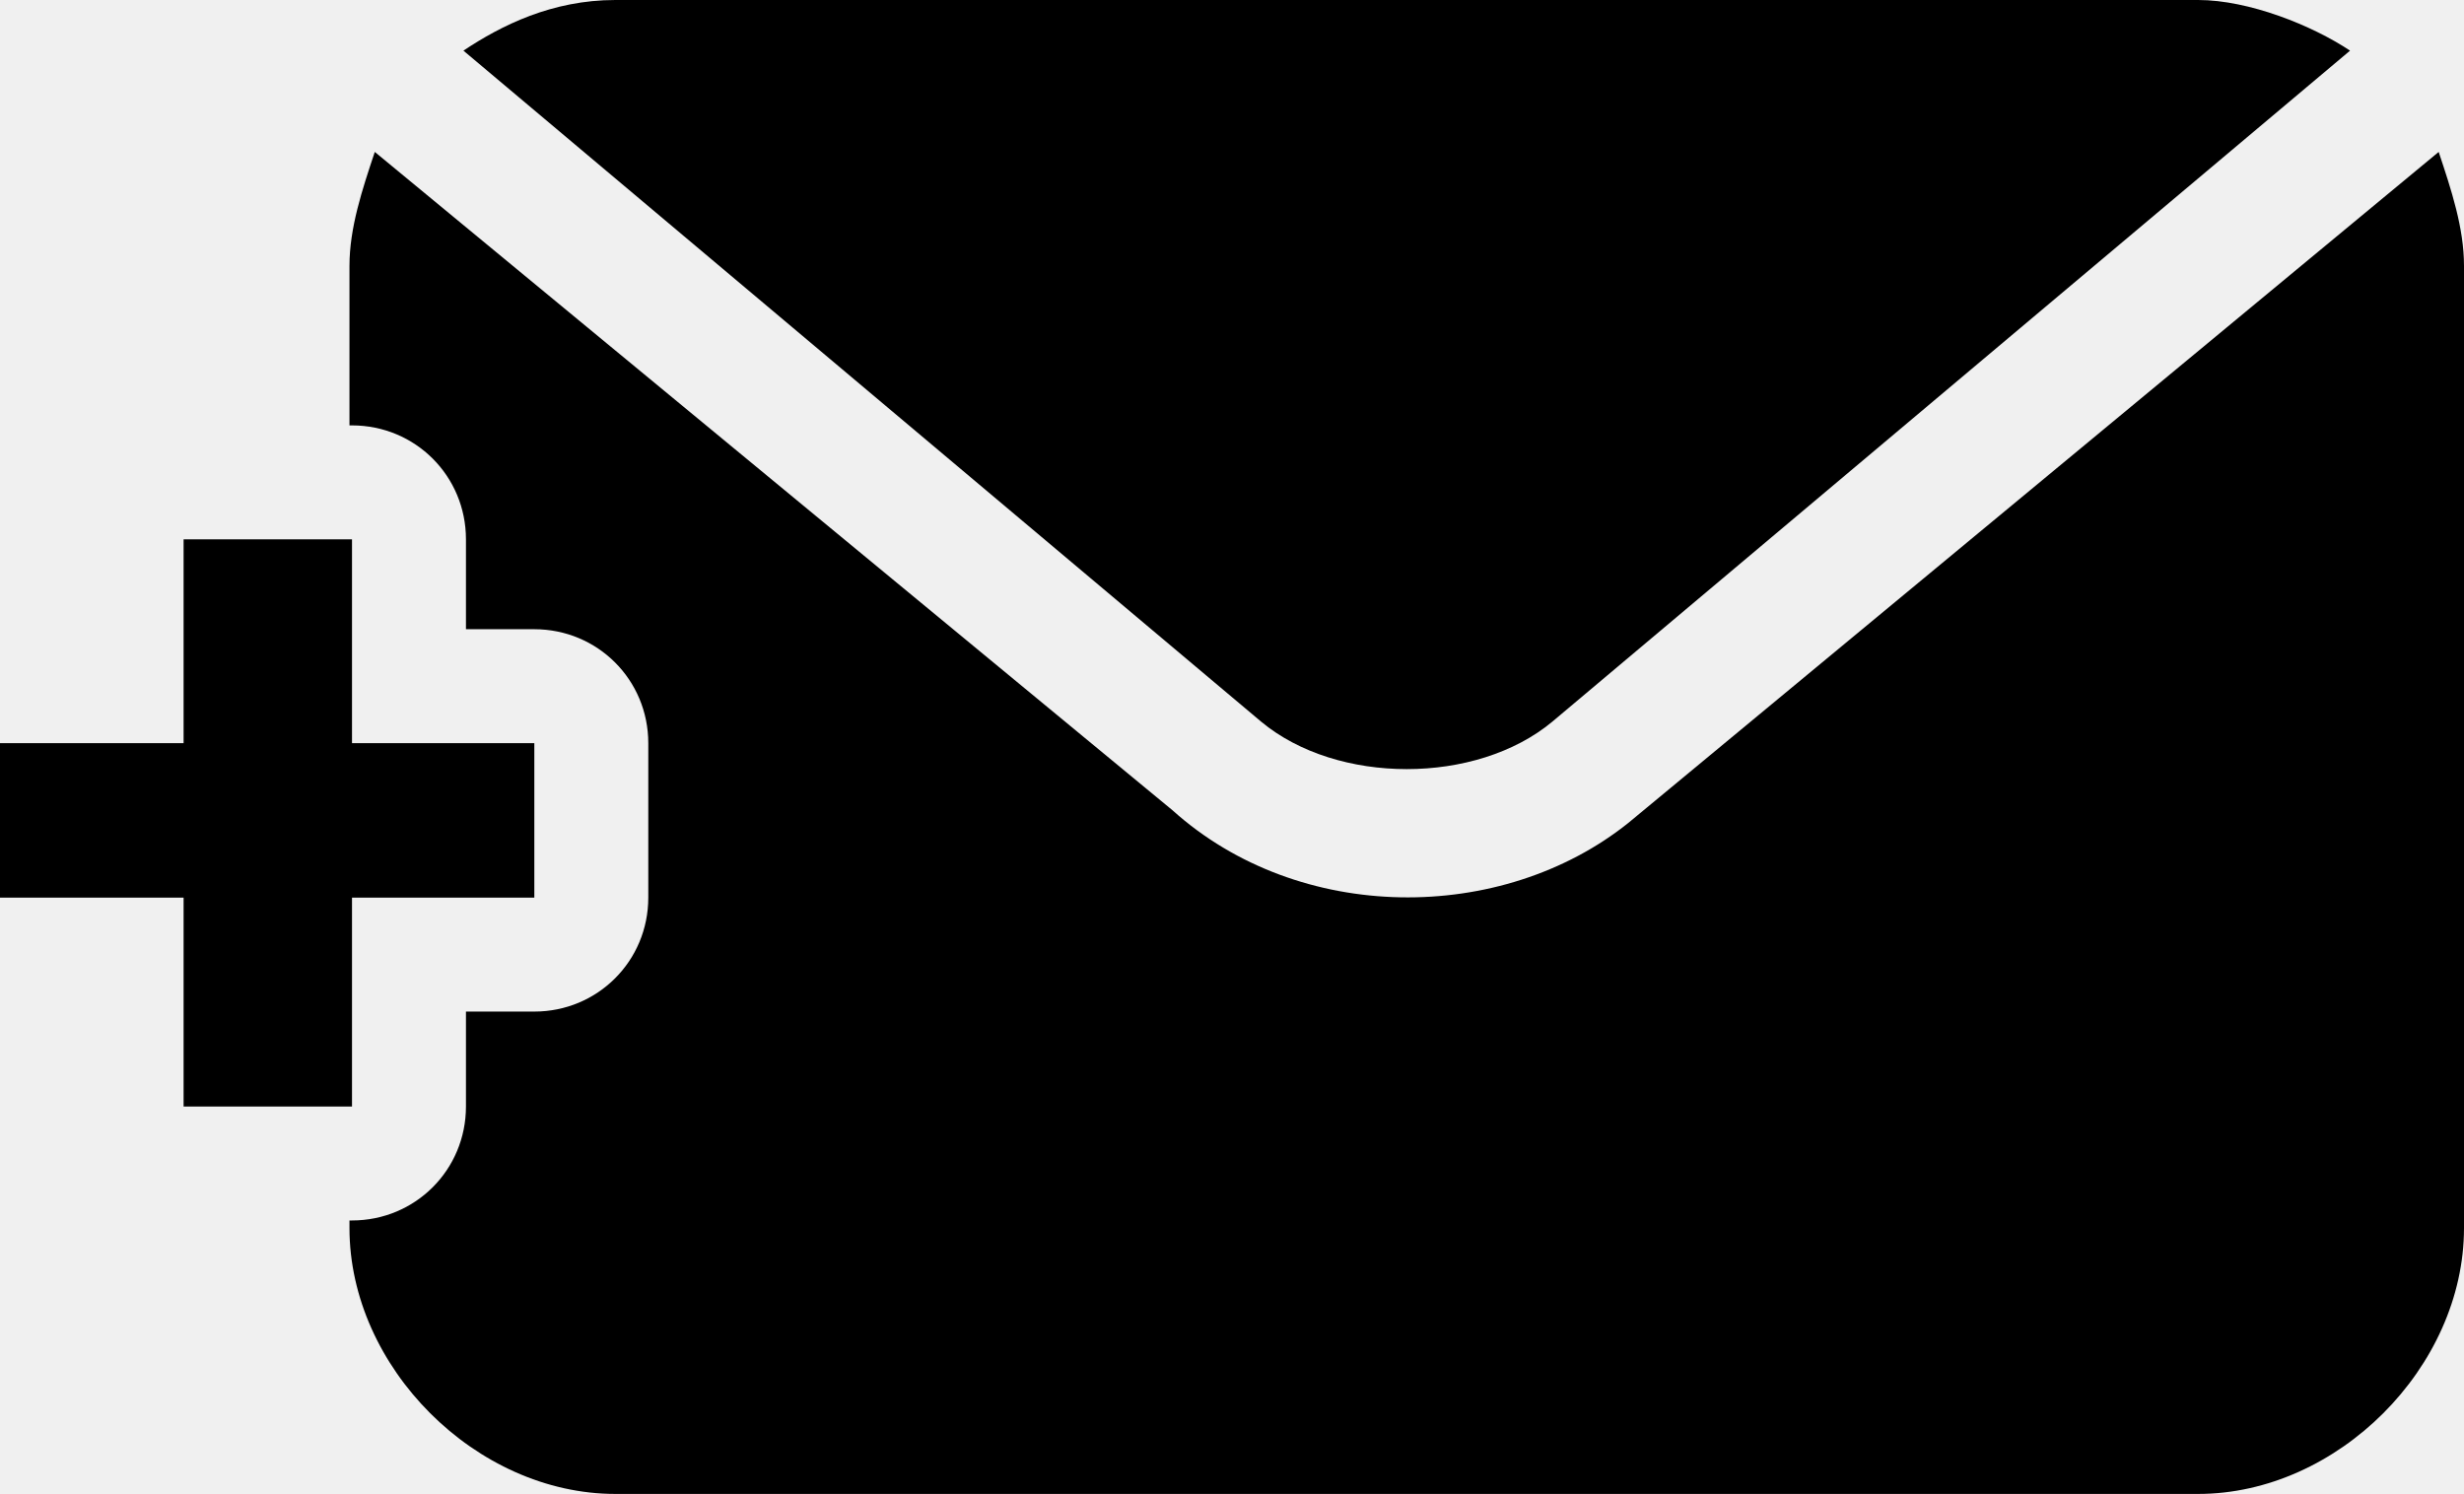
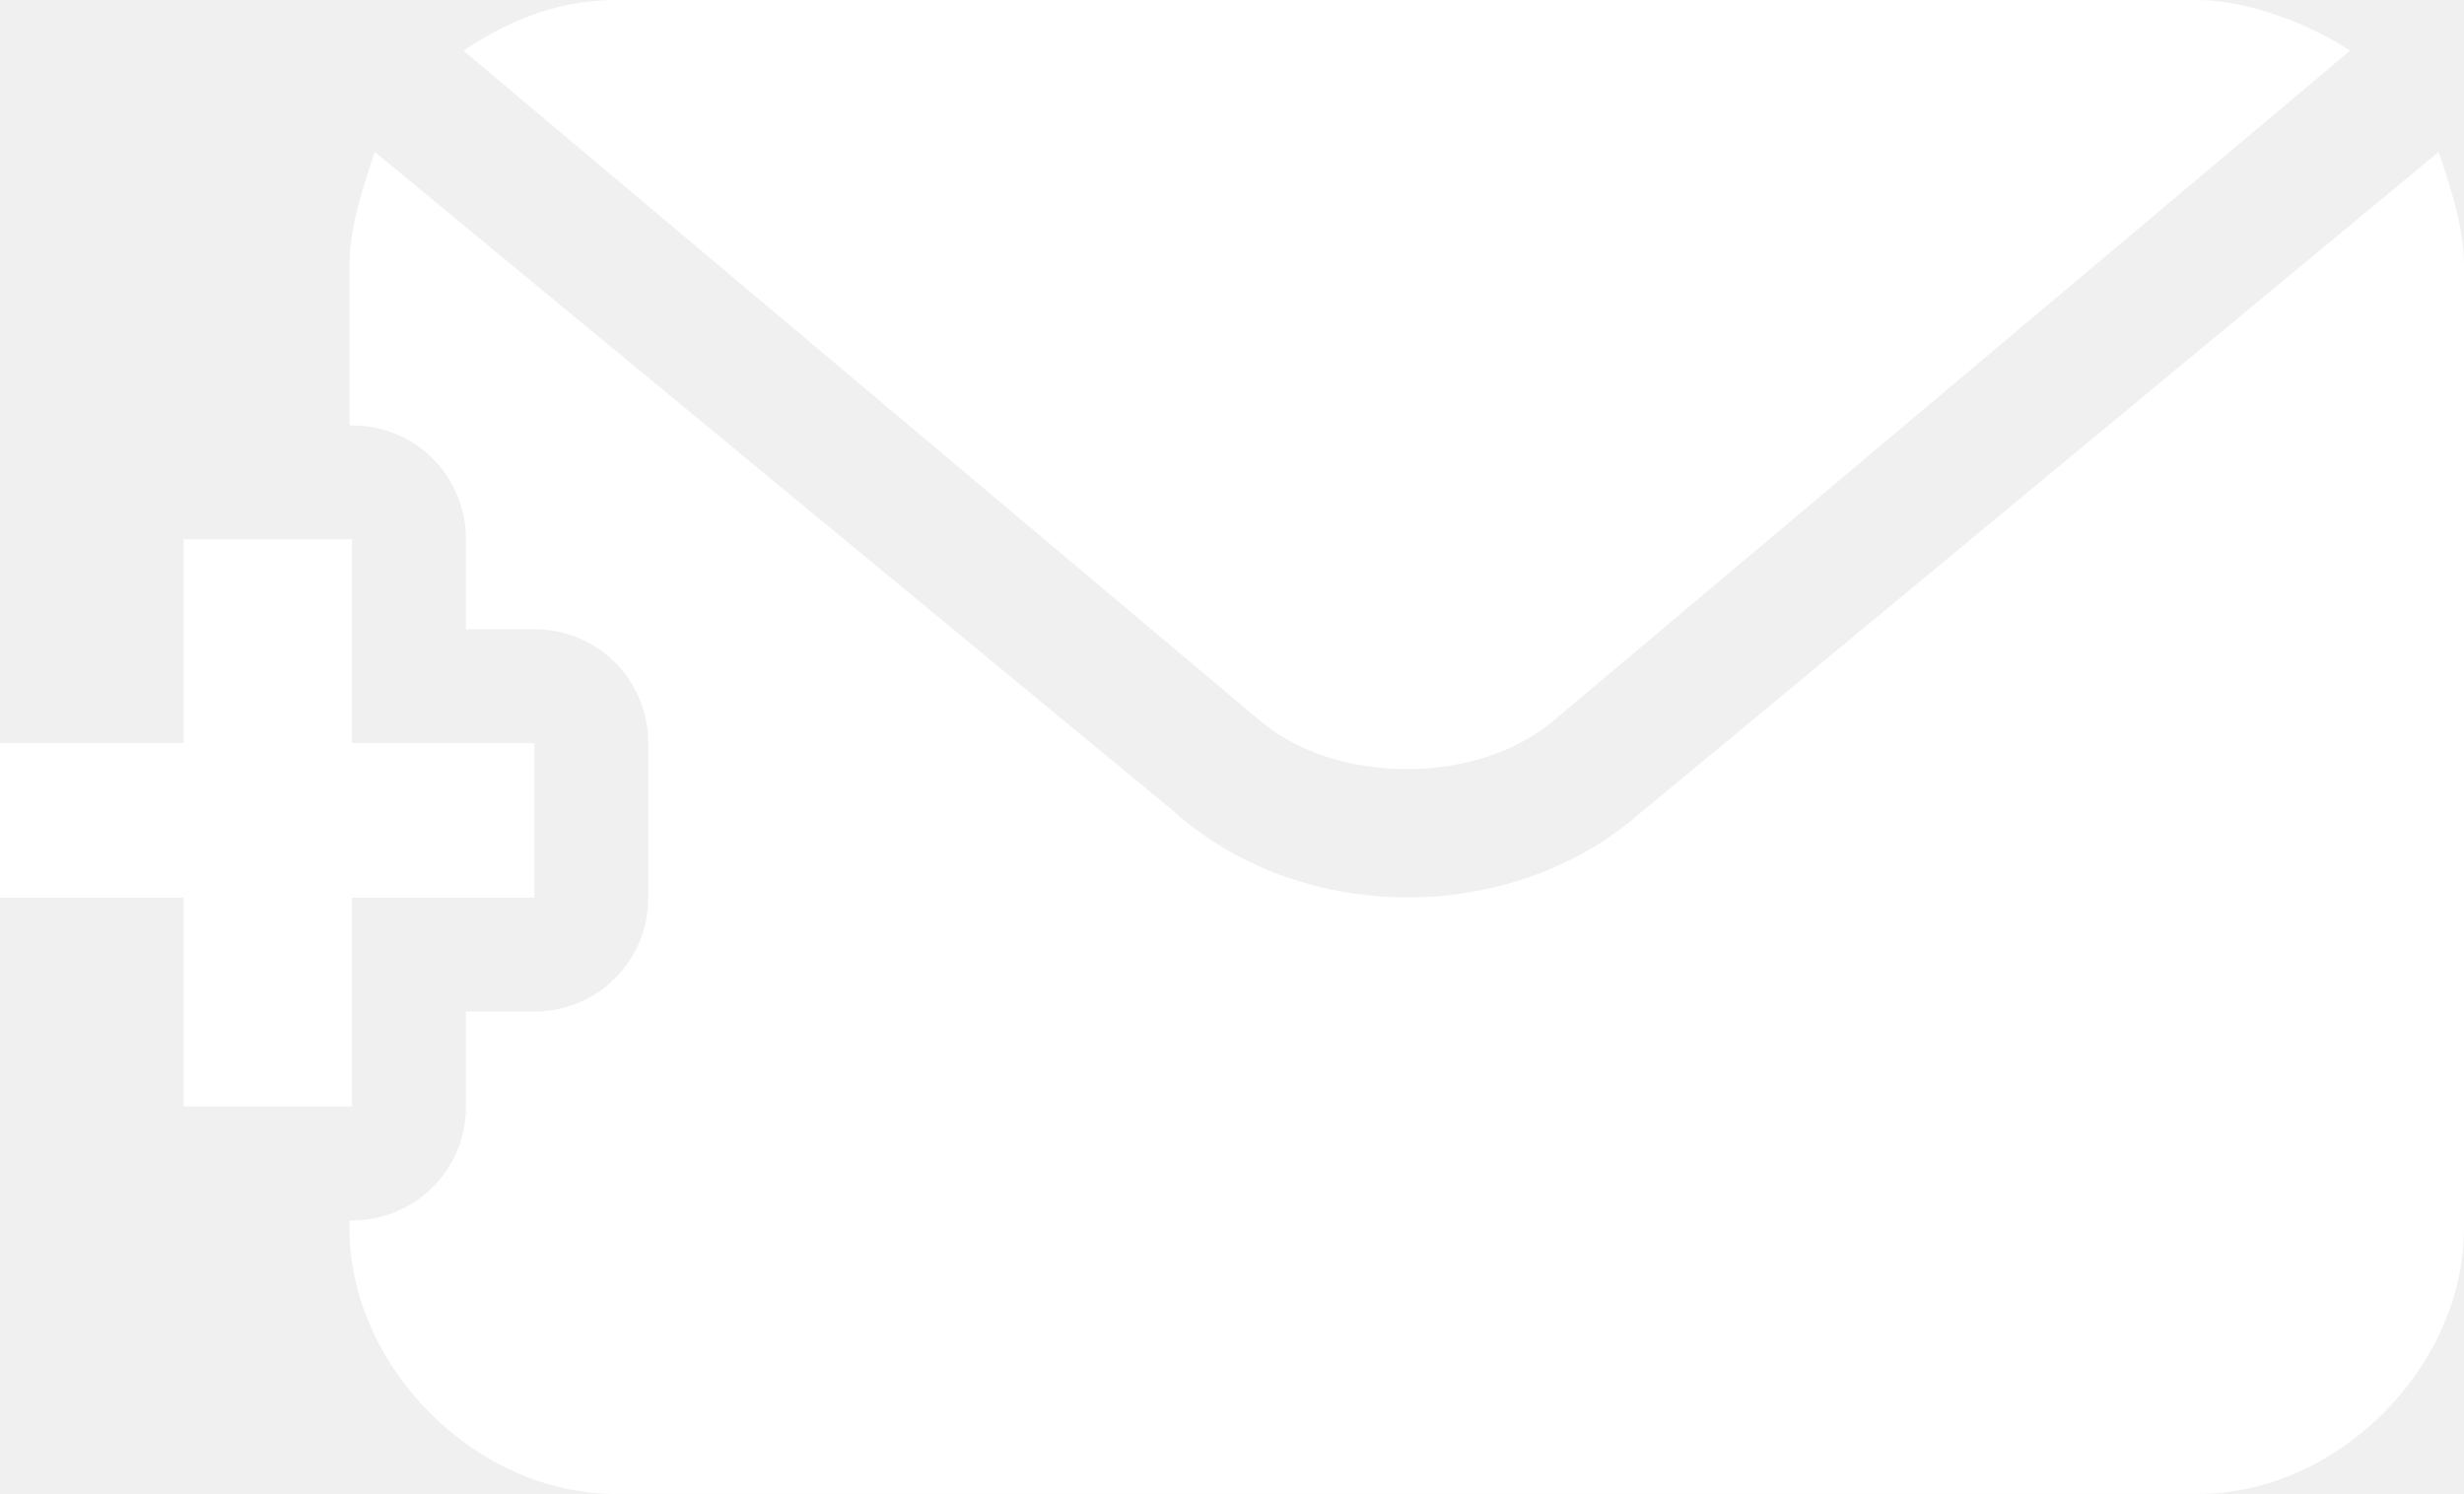
- <svg xmlns="http://www.w3.org/2000/svg" version="1.1" id="Layer_1" x="0px" y="0px" viewBox="0 0 194.6 118" style="enable-background:new 0 0 194.6 118;" xml:space="preserve">
+ <svg xmlns="http://www.w3.org/2000/svg" version="1.1" fill="#fff" id="Layer_1" x="0px" y="0px" viewBox="0 0 194.6 118" style="enable-background:new 0 0 194.6 118;" xml:space="preserve">
  <g>
    <path d="M194.6,21v76c0,11-10,21-21,21h-125c-11,0-21-10-21-21v-0.6h0.2c5,0,9-4,9-9v-7.5h5.4c5,0,9-4,9-9V58.7c0-5-4-9-9-9h-5.4   v-7.1c0-5-4-9-9-9h-0.2V21c0-3,1-6,2-9l63,52c10,9,26,9,36,1l64-53C193.6,15,194.6,18,194.6,21z" />
    <path d="M48.6,0h125c4,0,9,2,12,4l-63,53c-6,5-17,5-23,0l-63-53C39.6,2,43.6,0,48.6,0z" />
  </g>
  <g>
    <g>
      <polygon points="42.2,58.7 42.2,70.9 27.8,70.9 27.8,87.4 14.5,87.4 14.5,70.9 0,70.9 0,58.7 14.5,58.7 14.5,42.6 27.8,42.6     27.8,58.7   " />
    </g>
  </g>
</svg>
